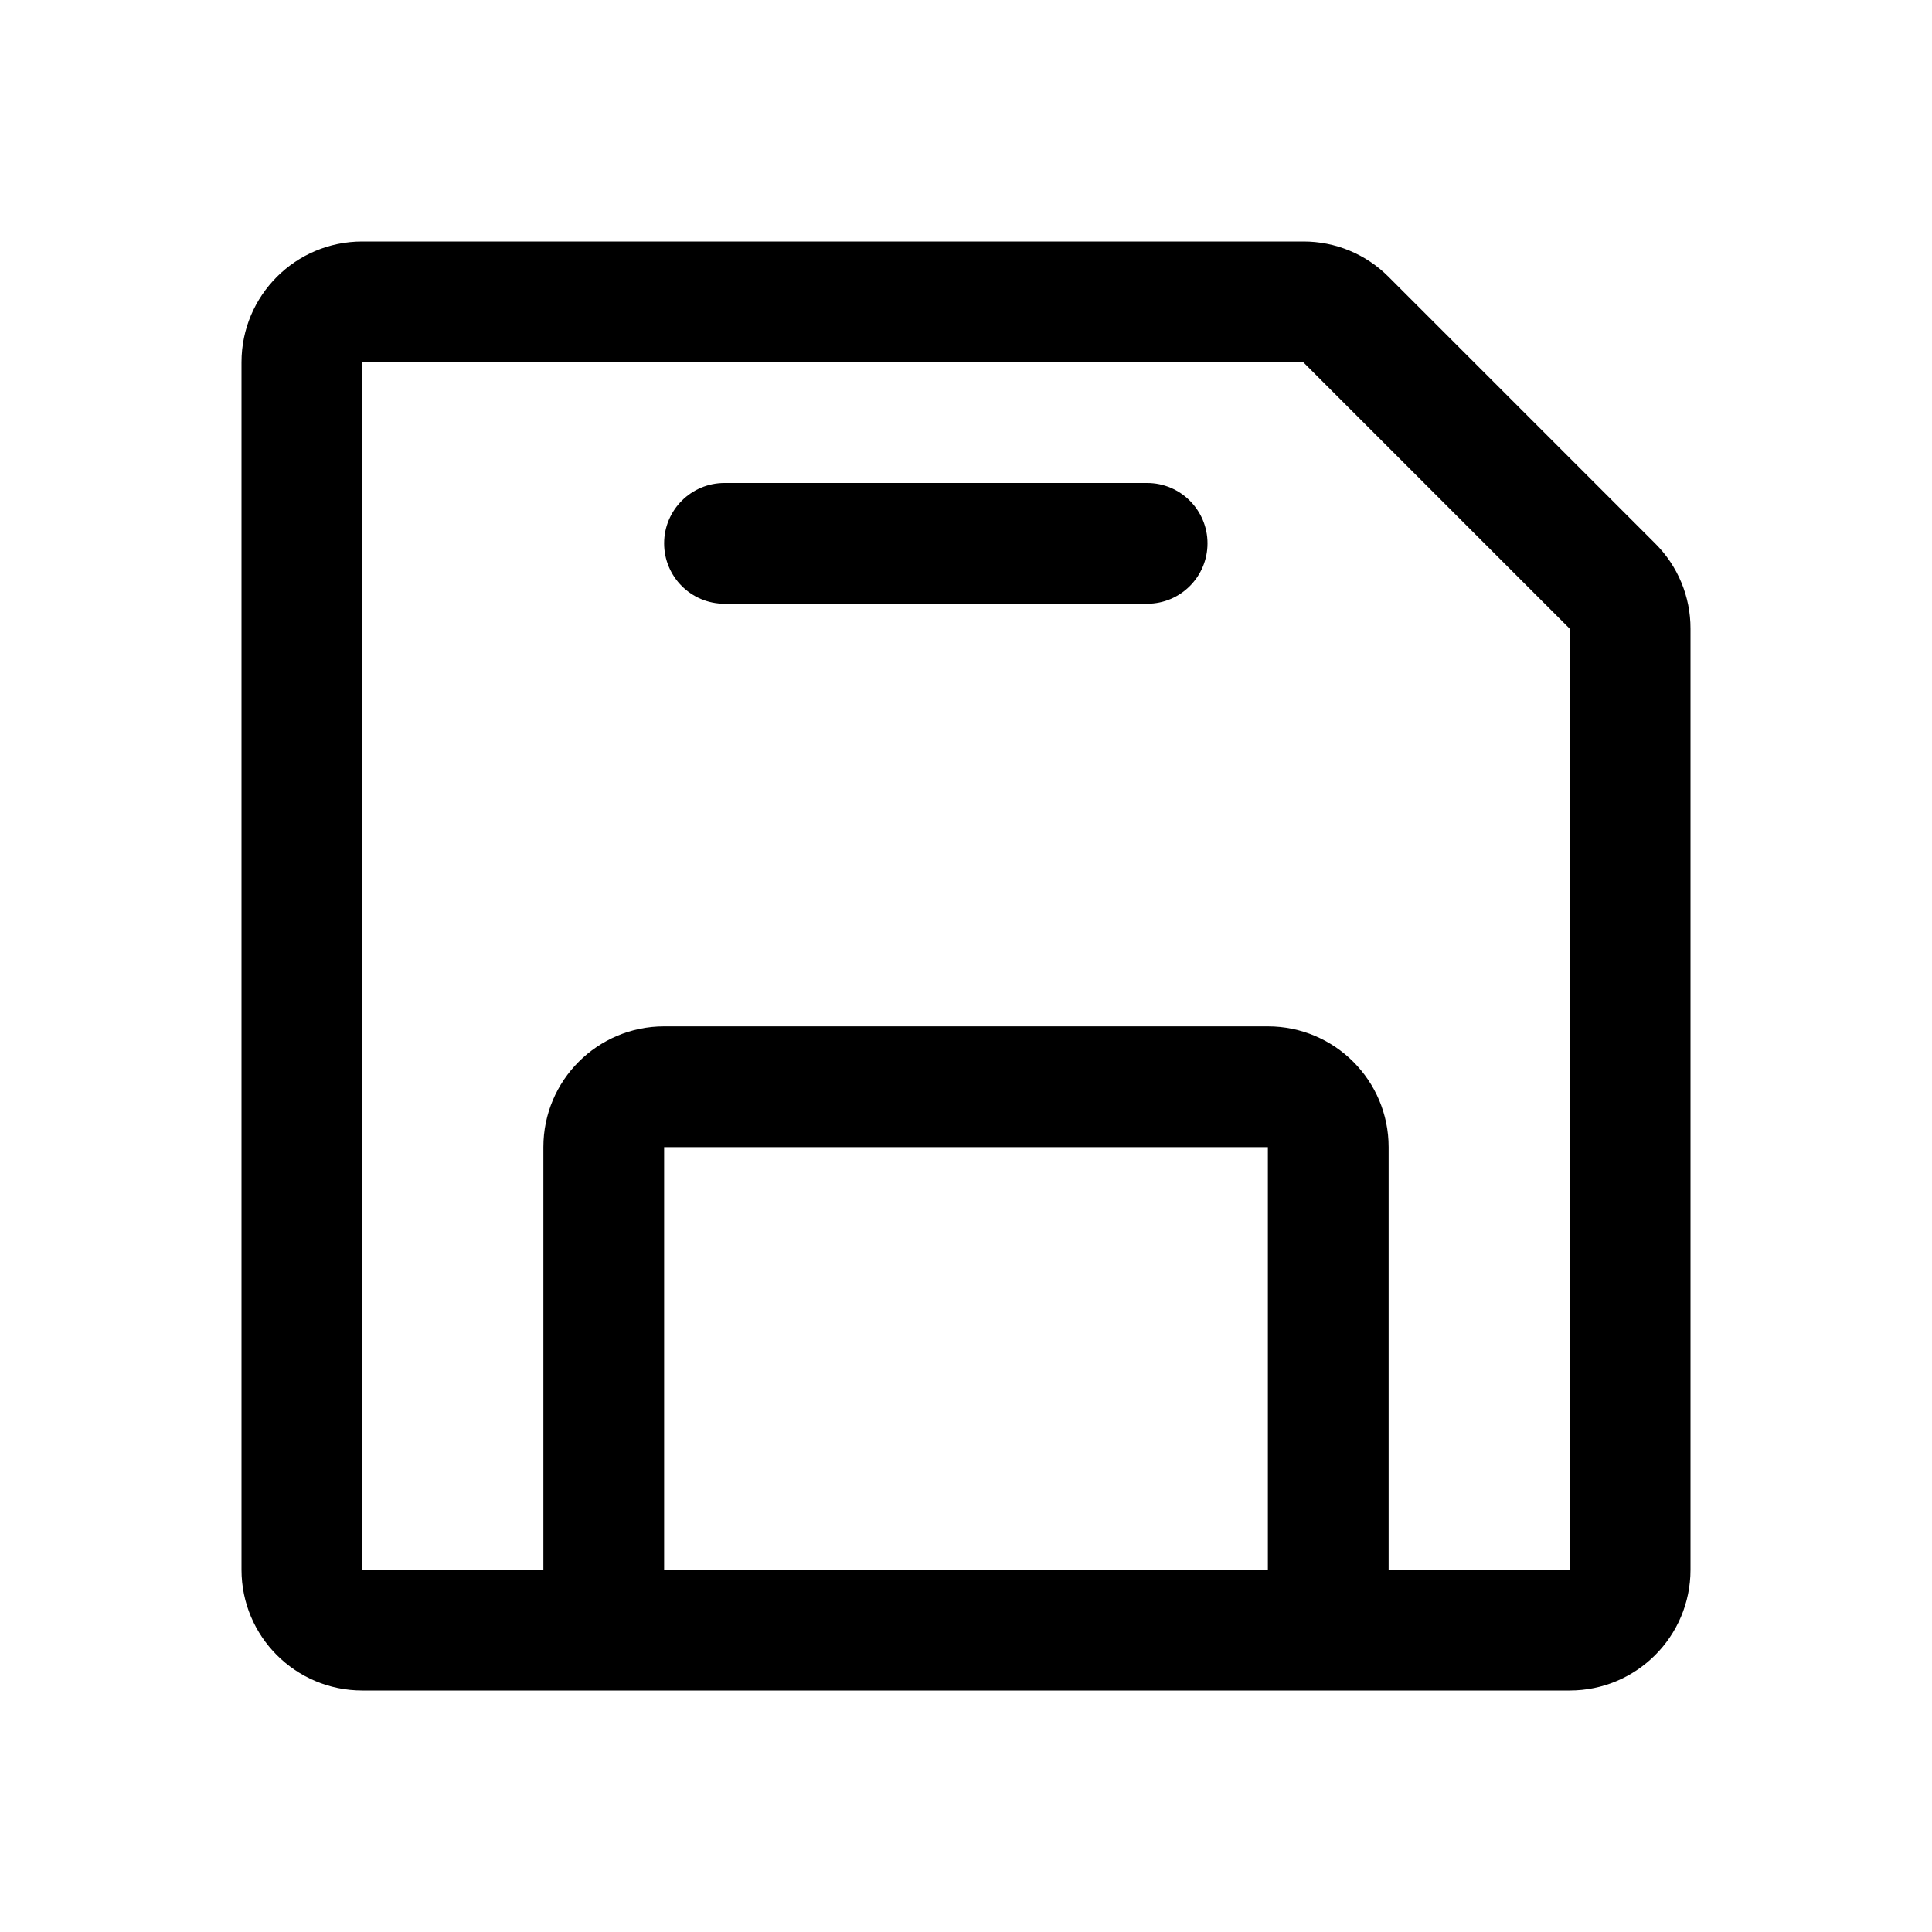
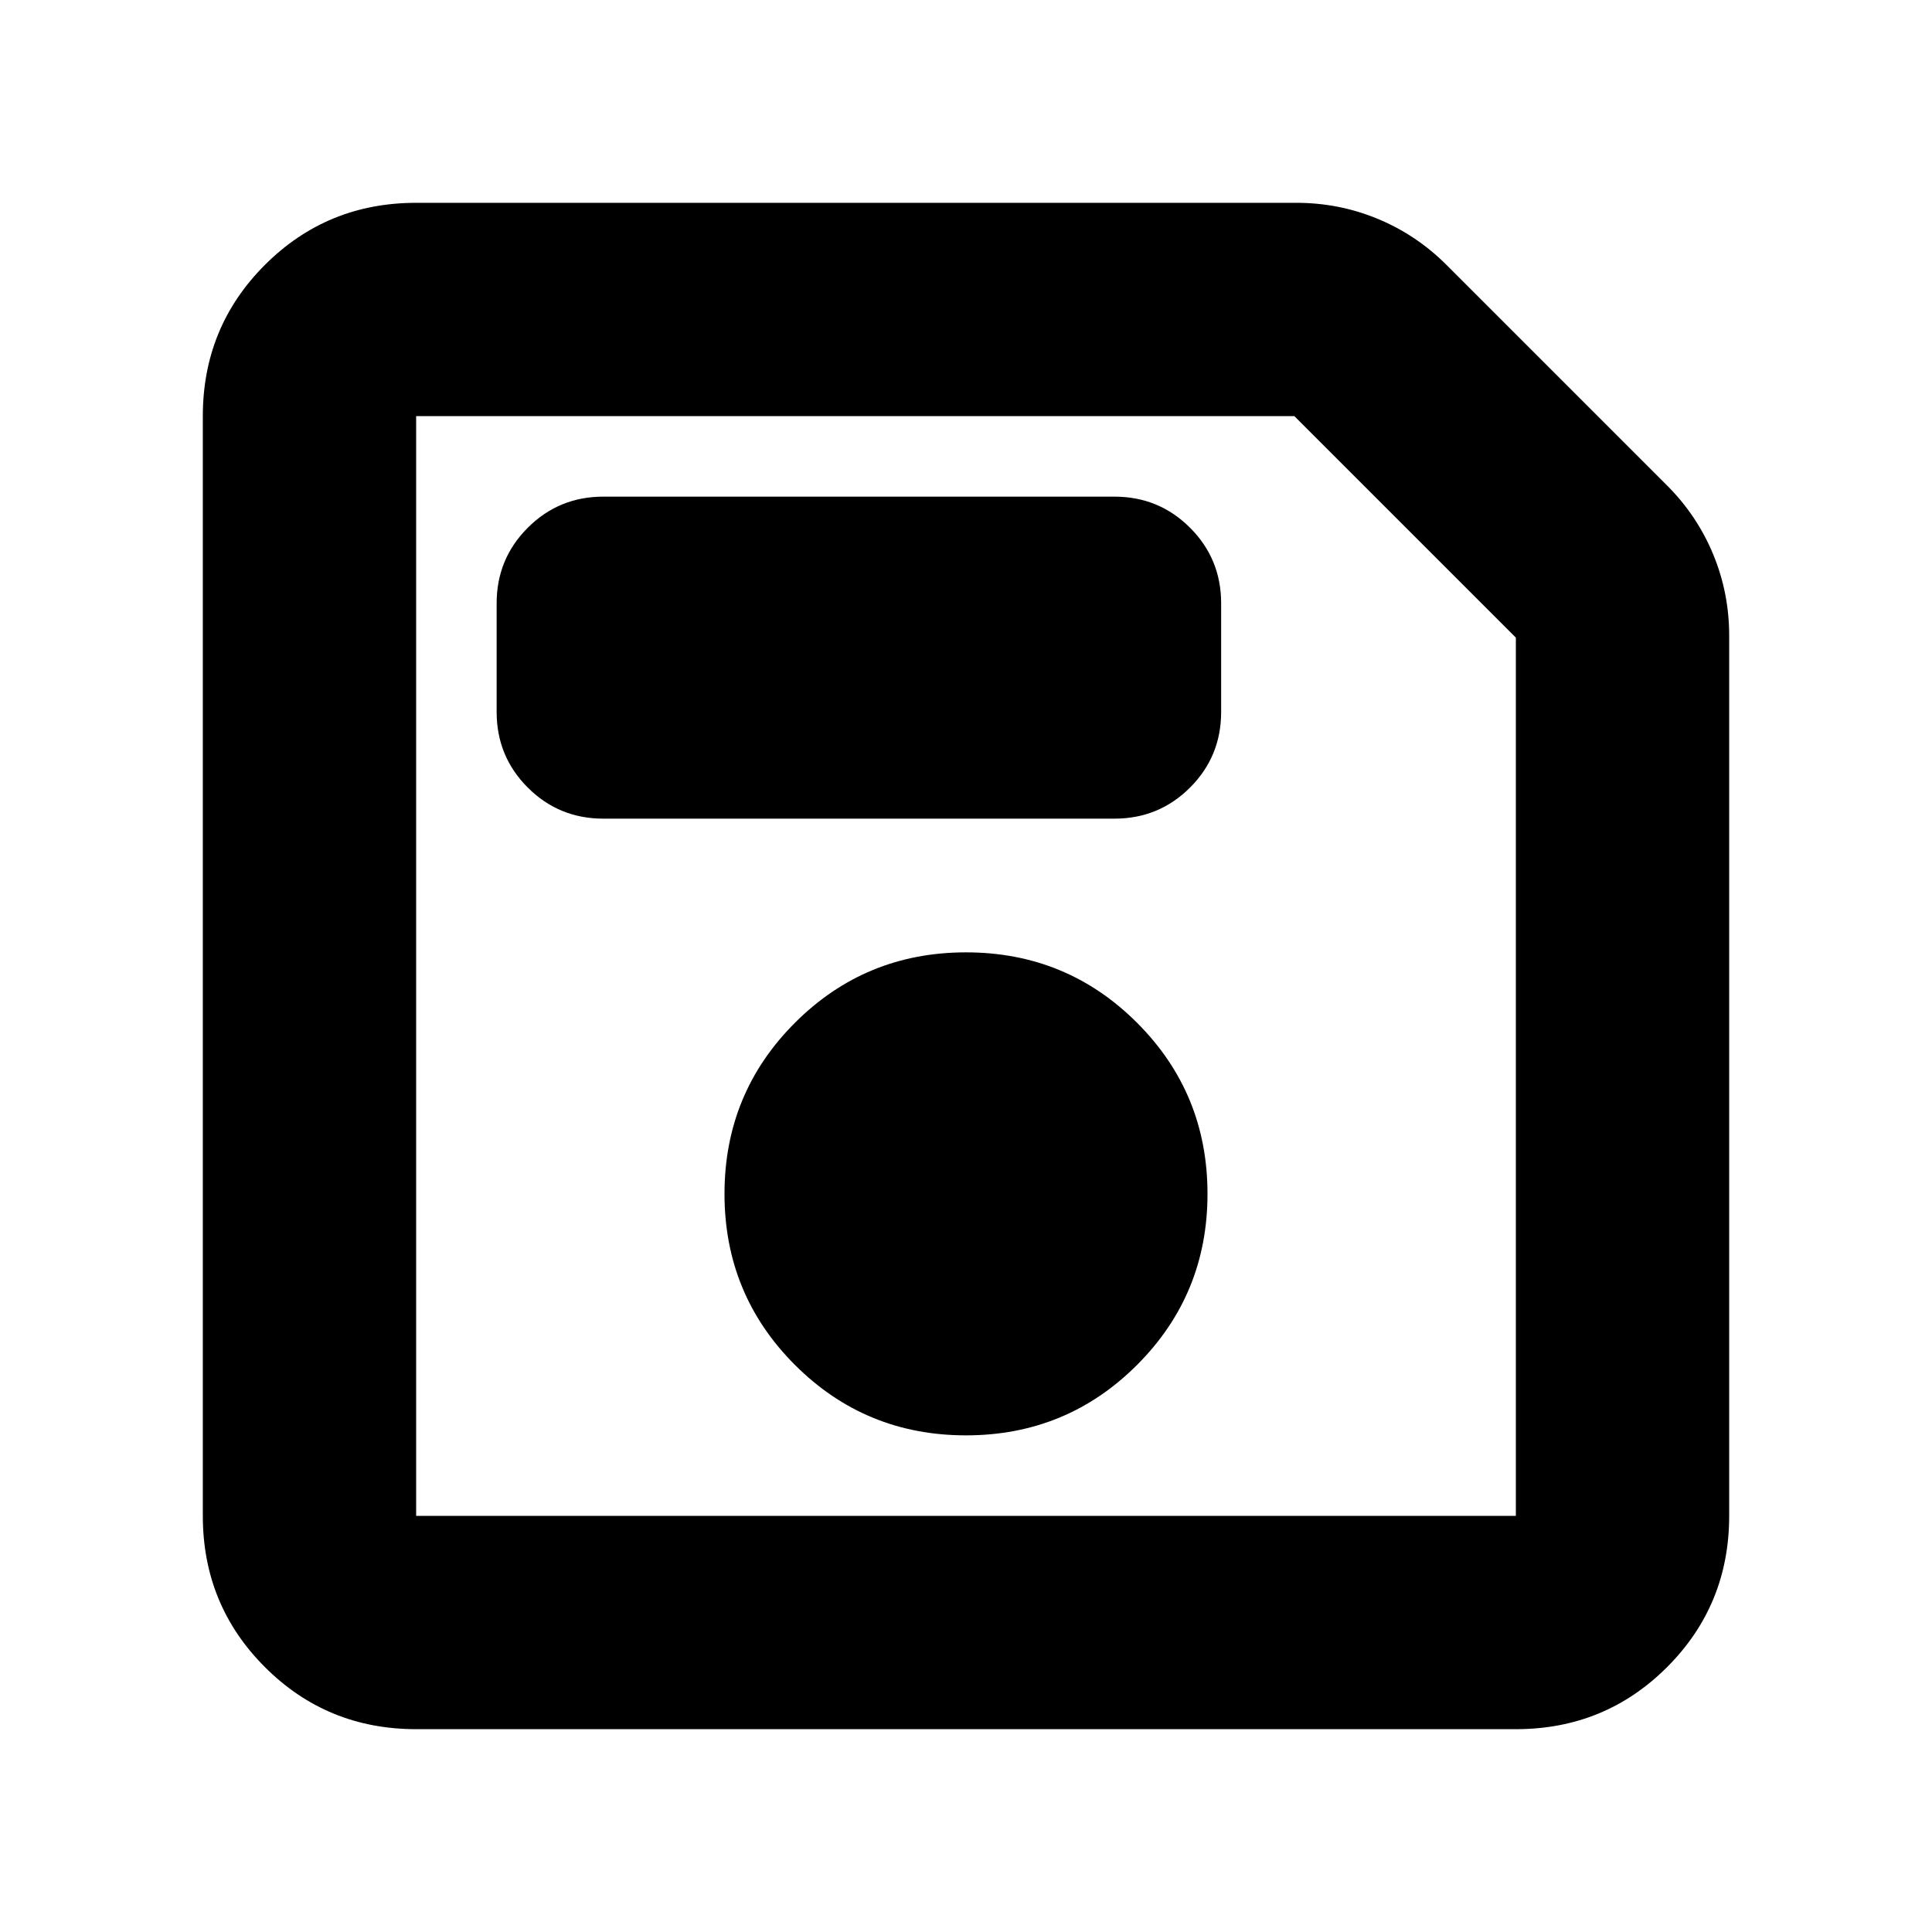
- <svg xmlns="http://www.w3.org/2000/svg" width="24" height="24" fill="#000000" viewBox="0 0 256 256">
-   <path d="M219.31,72,184,36.69A15.86,15.86,0,0,0,172.69,32H48A16,16,0,0,0,32,48V208a16,16,0,0,0,16,16H208a16,16,0,0,0,16-16V83.31A15.86,15.86,0,0,0,219.31,72ZM168,208H88V152h80Zm40,0H184V152a16,16,0,0,0-16-16H88a16,16,0,0,0-16,16v56H48V48H172.69L208,83.31ZM160,72a8,8,0,0,1-8,8H96a8,8,0,0,1,0-16h56A8,8,0,0,1,160,72Z" />
+ <svg xmlns="http://www.w3.org/2000/svg" height="24" viewBox="0 -960 960 960" width="24">
+   <path d="M206.78-100.78q-44.3 0-75.15-30.85-30.85-30.85-30.85-75.15v-546.44q0-44.3 30.85-75.15 30.85-30.85 75.15-30.85h437.39q21.23 0 40.46 7.98 19.24 7.98 34.2 22.94L828.3-718.83q14.96 14.96 22.94 34.2 7.98 19.23 7.98 40.46v437.39q0 44.3-30.85 75.15-30.85 30.85-75.15 30.85H206.78Zm546.44-542.39L643.17-753.22H206.78v546.44h546.44v-436.39ZM480-246.78q50 0 85-35t35-85q0-50-35-85t-85-35q-50 0-85 35t-35 85q0 50 35 85t85 35ZM299.78-553.22h254q22.09 0 37.55-15.45 15.45-15.46 15.45-37.55v-54q0-22.08-15.45-37.54-15.46-15.46-37.55-15.46h-254q-22.08 0-37.54 15.46t-15.46 37.54v54q0 22.09 15.46 37.55 15.46 15.45 37.54 15.45Zm-93-89.95v436.39-546.44 110.05Z" />
</svg>
